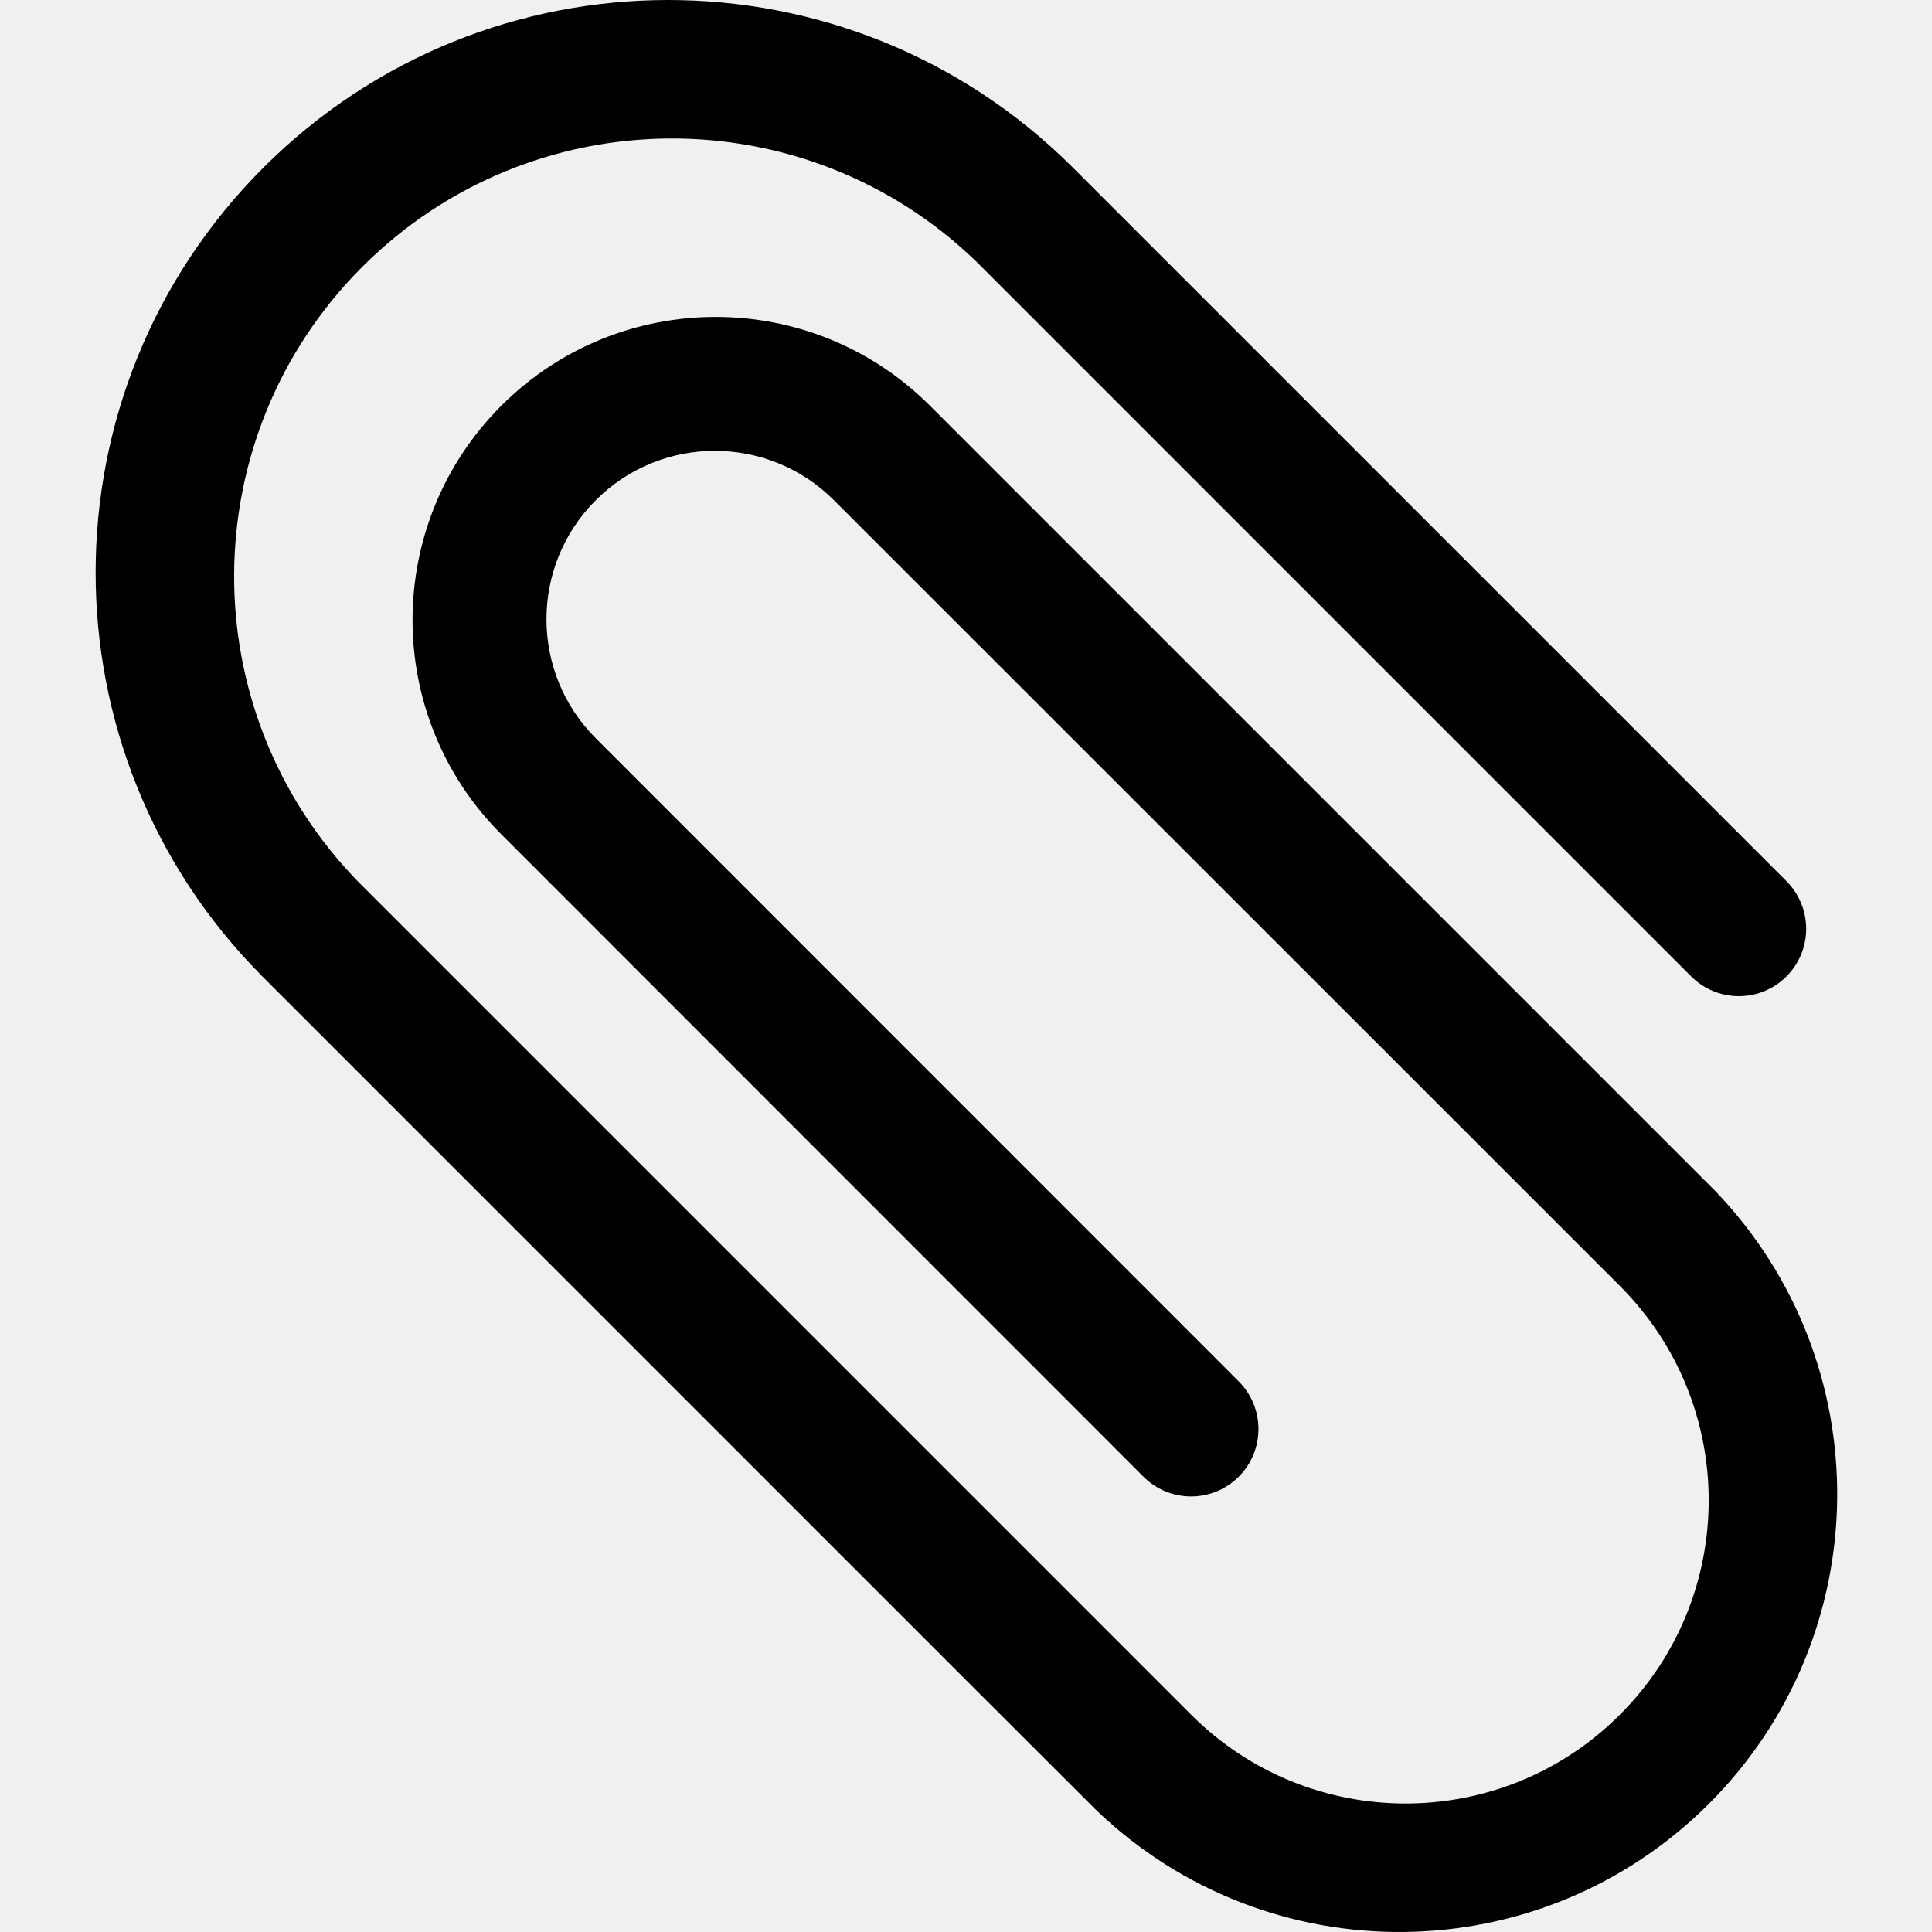
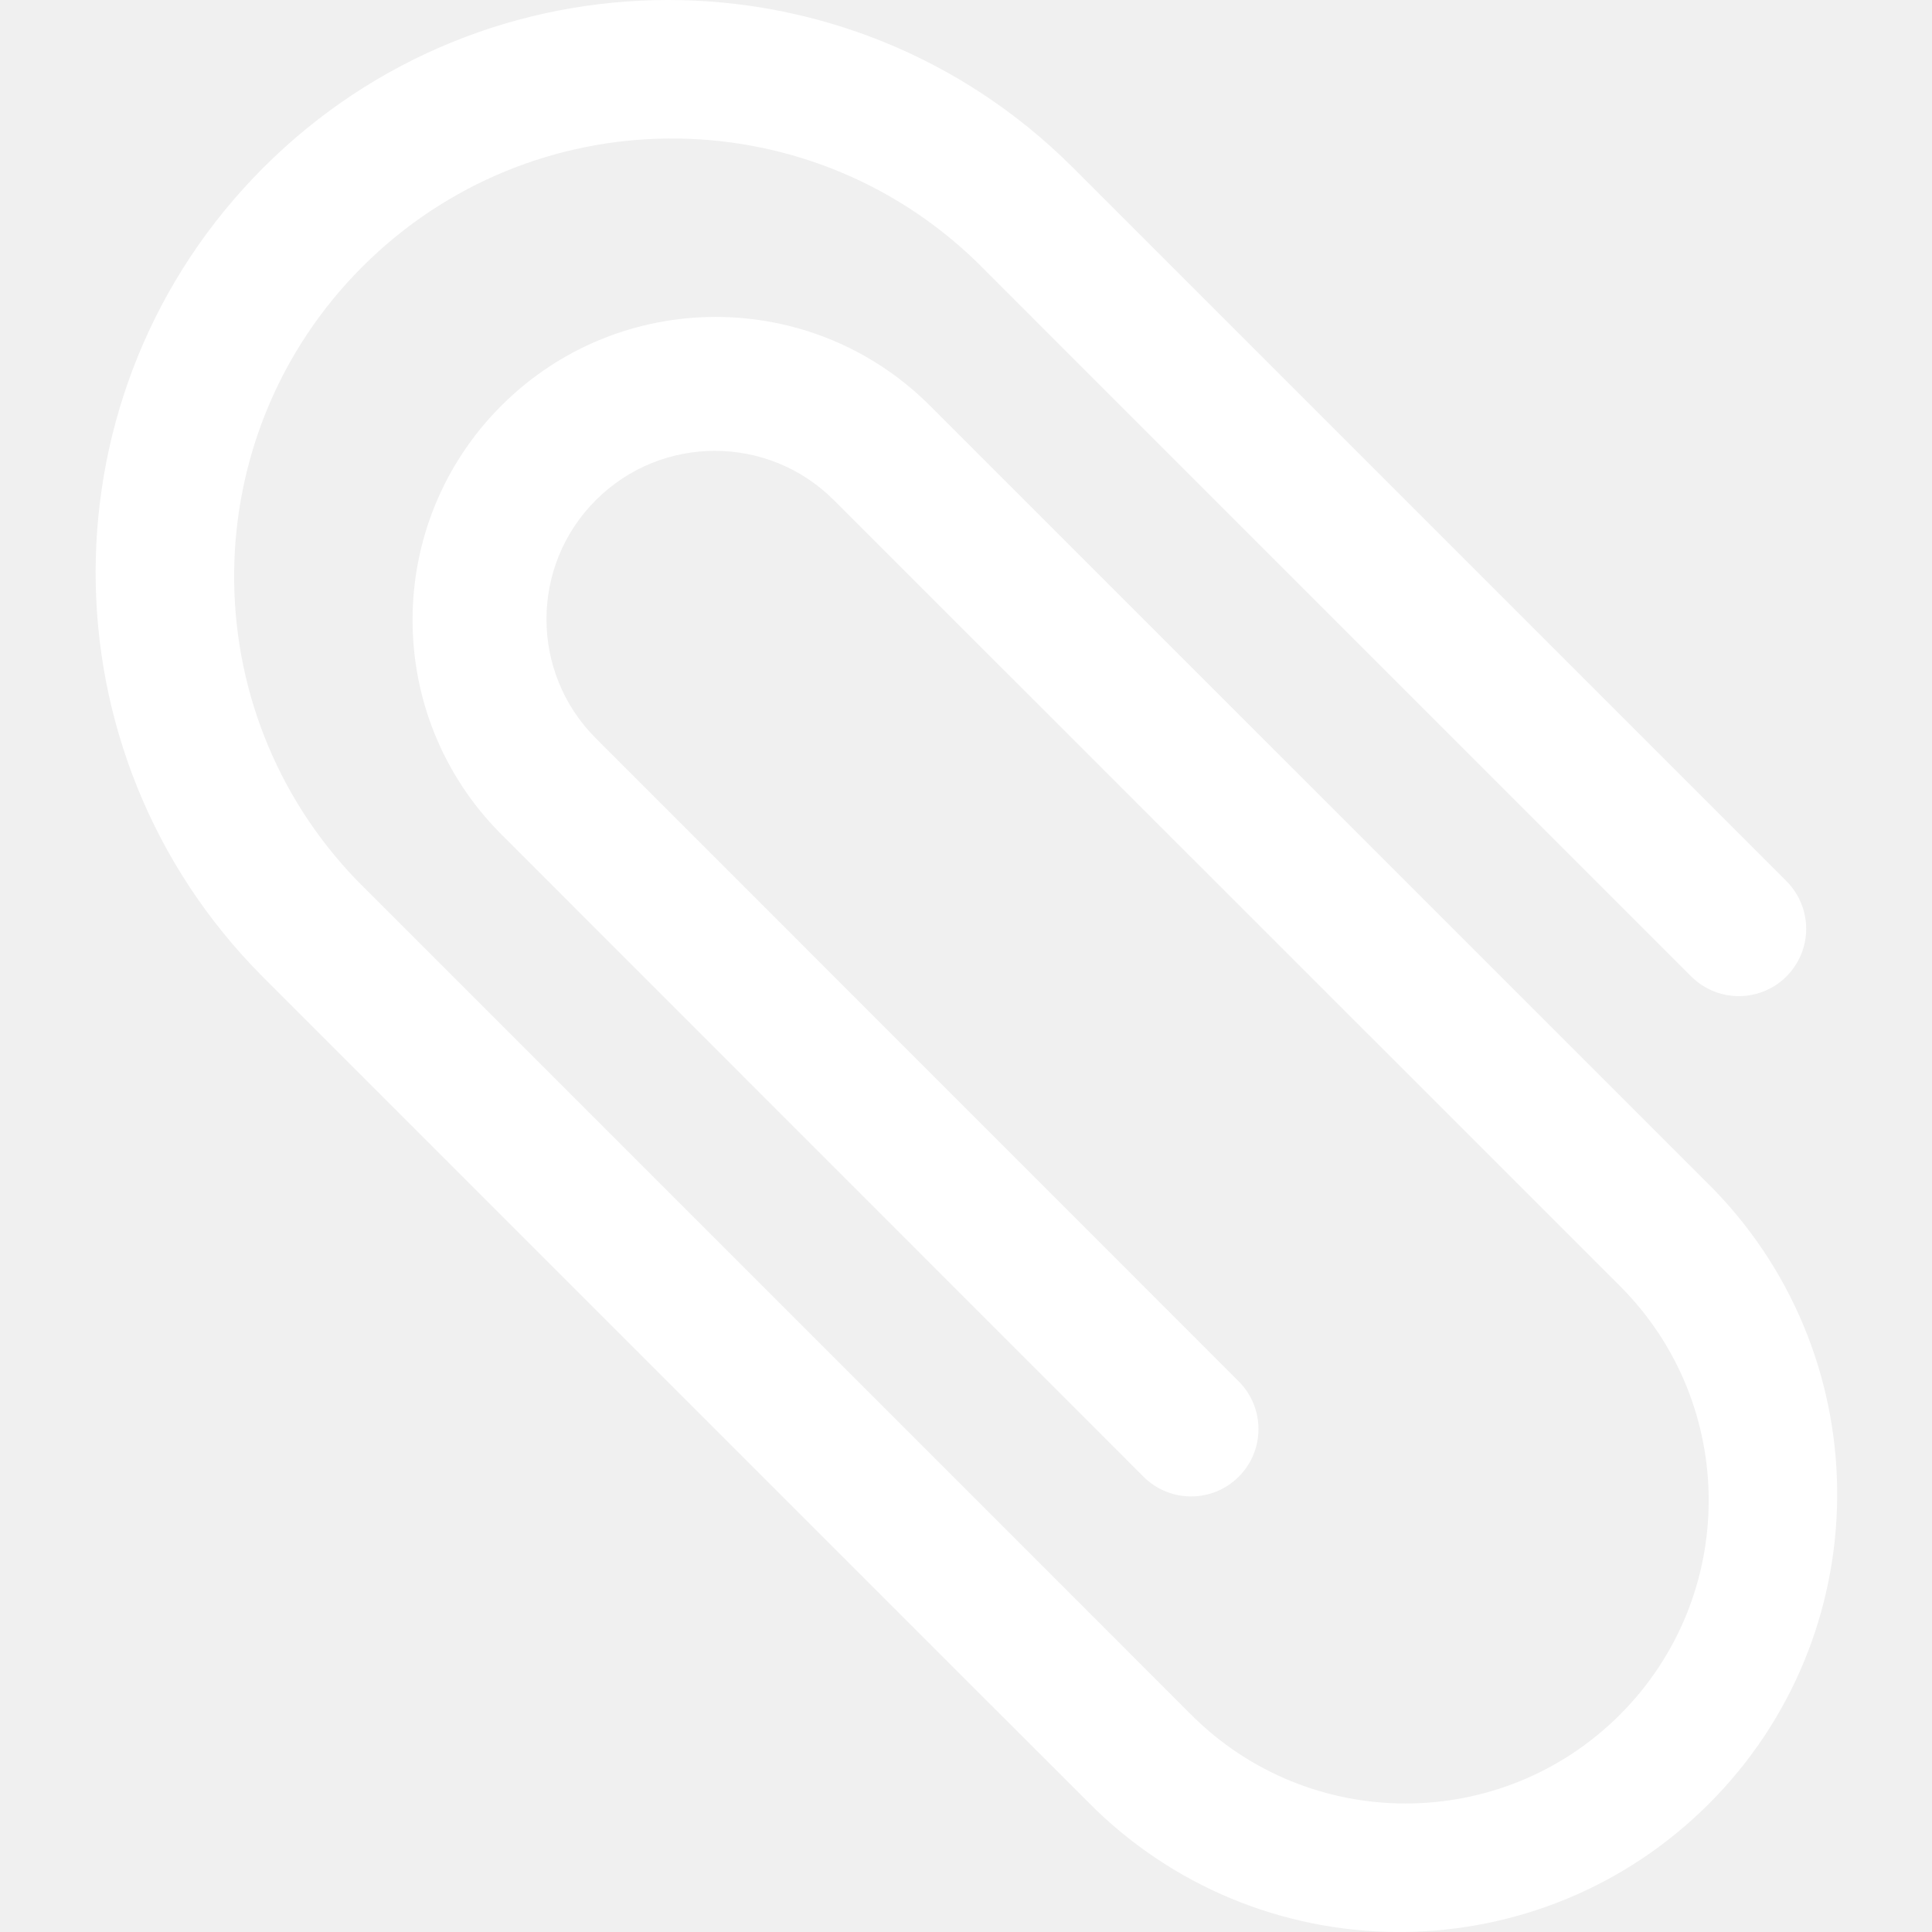
- <svg xmlns="http://www.w3.org/2000/svg" height="510pt" viewBox="-25 0 510 510.257" width="510pt">
-   <path d="m427.828 314.484-37.738-37.738-169.816-169.809c-31.297-31.062-81.816-30.969-112.996.211-31.18 31.18-31.273 81.699-.211 112.996l169.809 169.859c6.945 6.949 18.211 6.949 25.16 0 6.945-6.949 6.945-18.211 0-25.16l-169.809-169.859c-17.367-17.367-17.367-45.52 0-62.887 17.367-17.367 45.52-17.367 62.887 0l169.859 169.809 37.738 37.734c31.266 31.277 31.254 81.977-.02 113.238-31.277 31.262-81.973 31.254-113.238-.023l-31.441-31.453-176.102-176.102-12.582-12.578c-43.977-45.352-43.418-117.602 1.25-162.273 44.672-44.668 116.922-45.227 162.273-1.25l188.68 188.684c4.496 4.492 11.047 6.246 17.184 4.602 6.141-1.645 10.938-6.438 12.582-12.578s-.113-12.688-4.605-17.184l-188.68-188.68c-59.09-58.82-154.641-58.711-213.594.246-58.957 58.953-59.066 154.504-.246 213.594l188.68 188.68 31.488 31.453c45.41 43.617 117.375 42.891 161.891-1.641 44.52-44.527 45.227-116.492 1.598-161.891zm0 0" />
+ <svg xmlns="http://www.w3.org/2000/svg" width="510" height="510" viewBox="0 0 510 510" fill="none">
+   <g clip-path="url(#clip0)">
+     <path d="M452.728 314.326L415.009 276.606L245.278 106.884C213.997 75.837 163.503 75.93 132.339 107.094C101.175 138.258 101.081 188.752 132.128 220.033L301.851 389.807C308.793 396.753 320.053 396.753 326.999 389.807C333.94 382.861 333.94 371.605 326.999 364.66L157.276 194.886C139.917 177.528 139.917 149.389 157.276 132.031C174.634 114.673 202.772 114.673 220.131 132.031L389.904 301.754L427.624 339.469C458.873 370.731 458.862 421.404 427.604 452.65C396.342 483.896 345.673 483.888 314.423 452.627L282.997 421.19L106.985 245.177L94.409 232.605C50.455 187.277 51.013 115.063 95.658 70.414C140.308 25.768 212.521 25.21 257.85 69.164L446.434 257.753C450.928 262.243 457.476 263.996 463.609 262.352C469.747 260.708 474.541 255.918 476.185 249.78C477.829 243.643 476.072 237.099 471.582 232.605L282.997 44.021C223.937 -14.77 128.435 -14.661 69.511 44.267C10.584 103.19 10.475 198.693 69.266 257.753L257.85 446.337L289.322 477.774C334.71 521.37 406.638 520.643 451.131 476.135C495.628 431.63 496.335 359.701 452.728 314.326V314.326Z" fill="white" />
+   </g>
+   <defs>
+     <clipPath id="clip0">
+       <rect width="510" height="510" fill="white" />
+     </clipPath>
+   </defs>
</svg>
